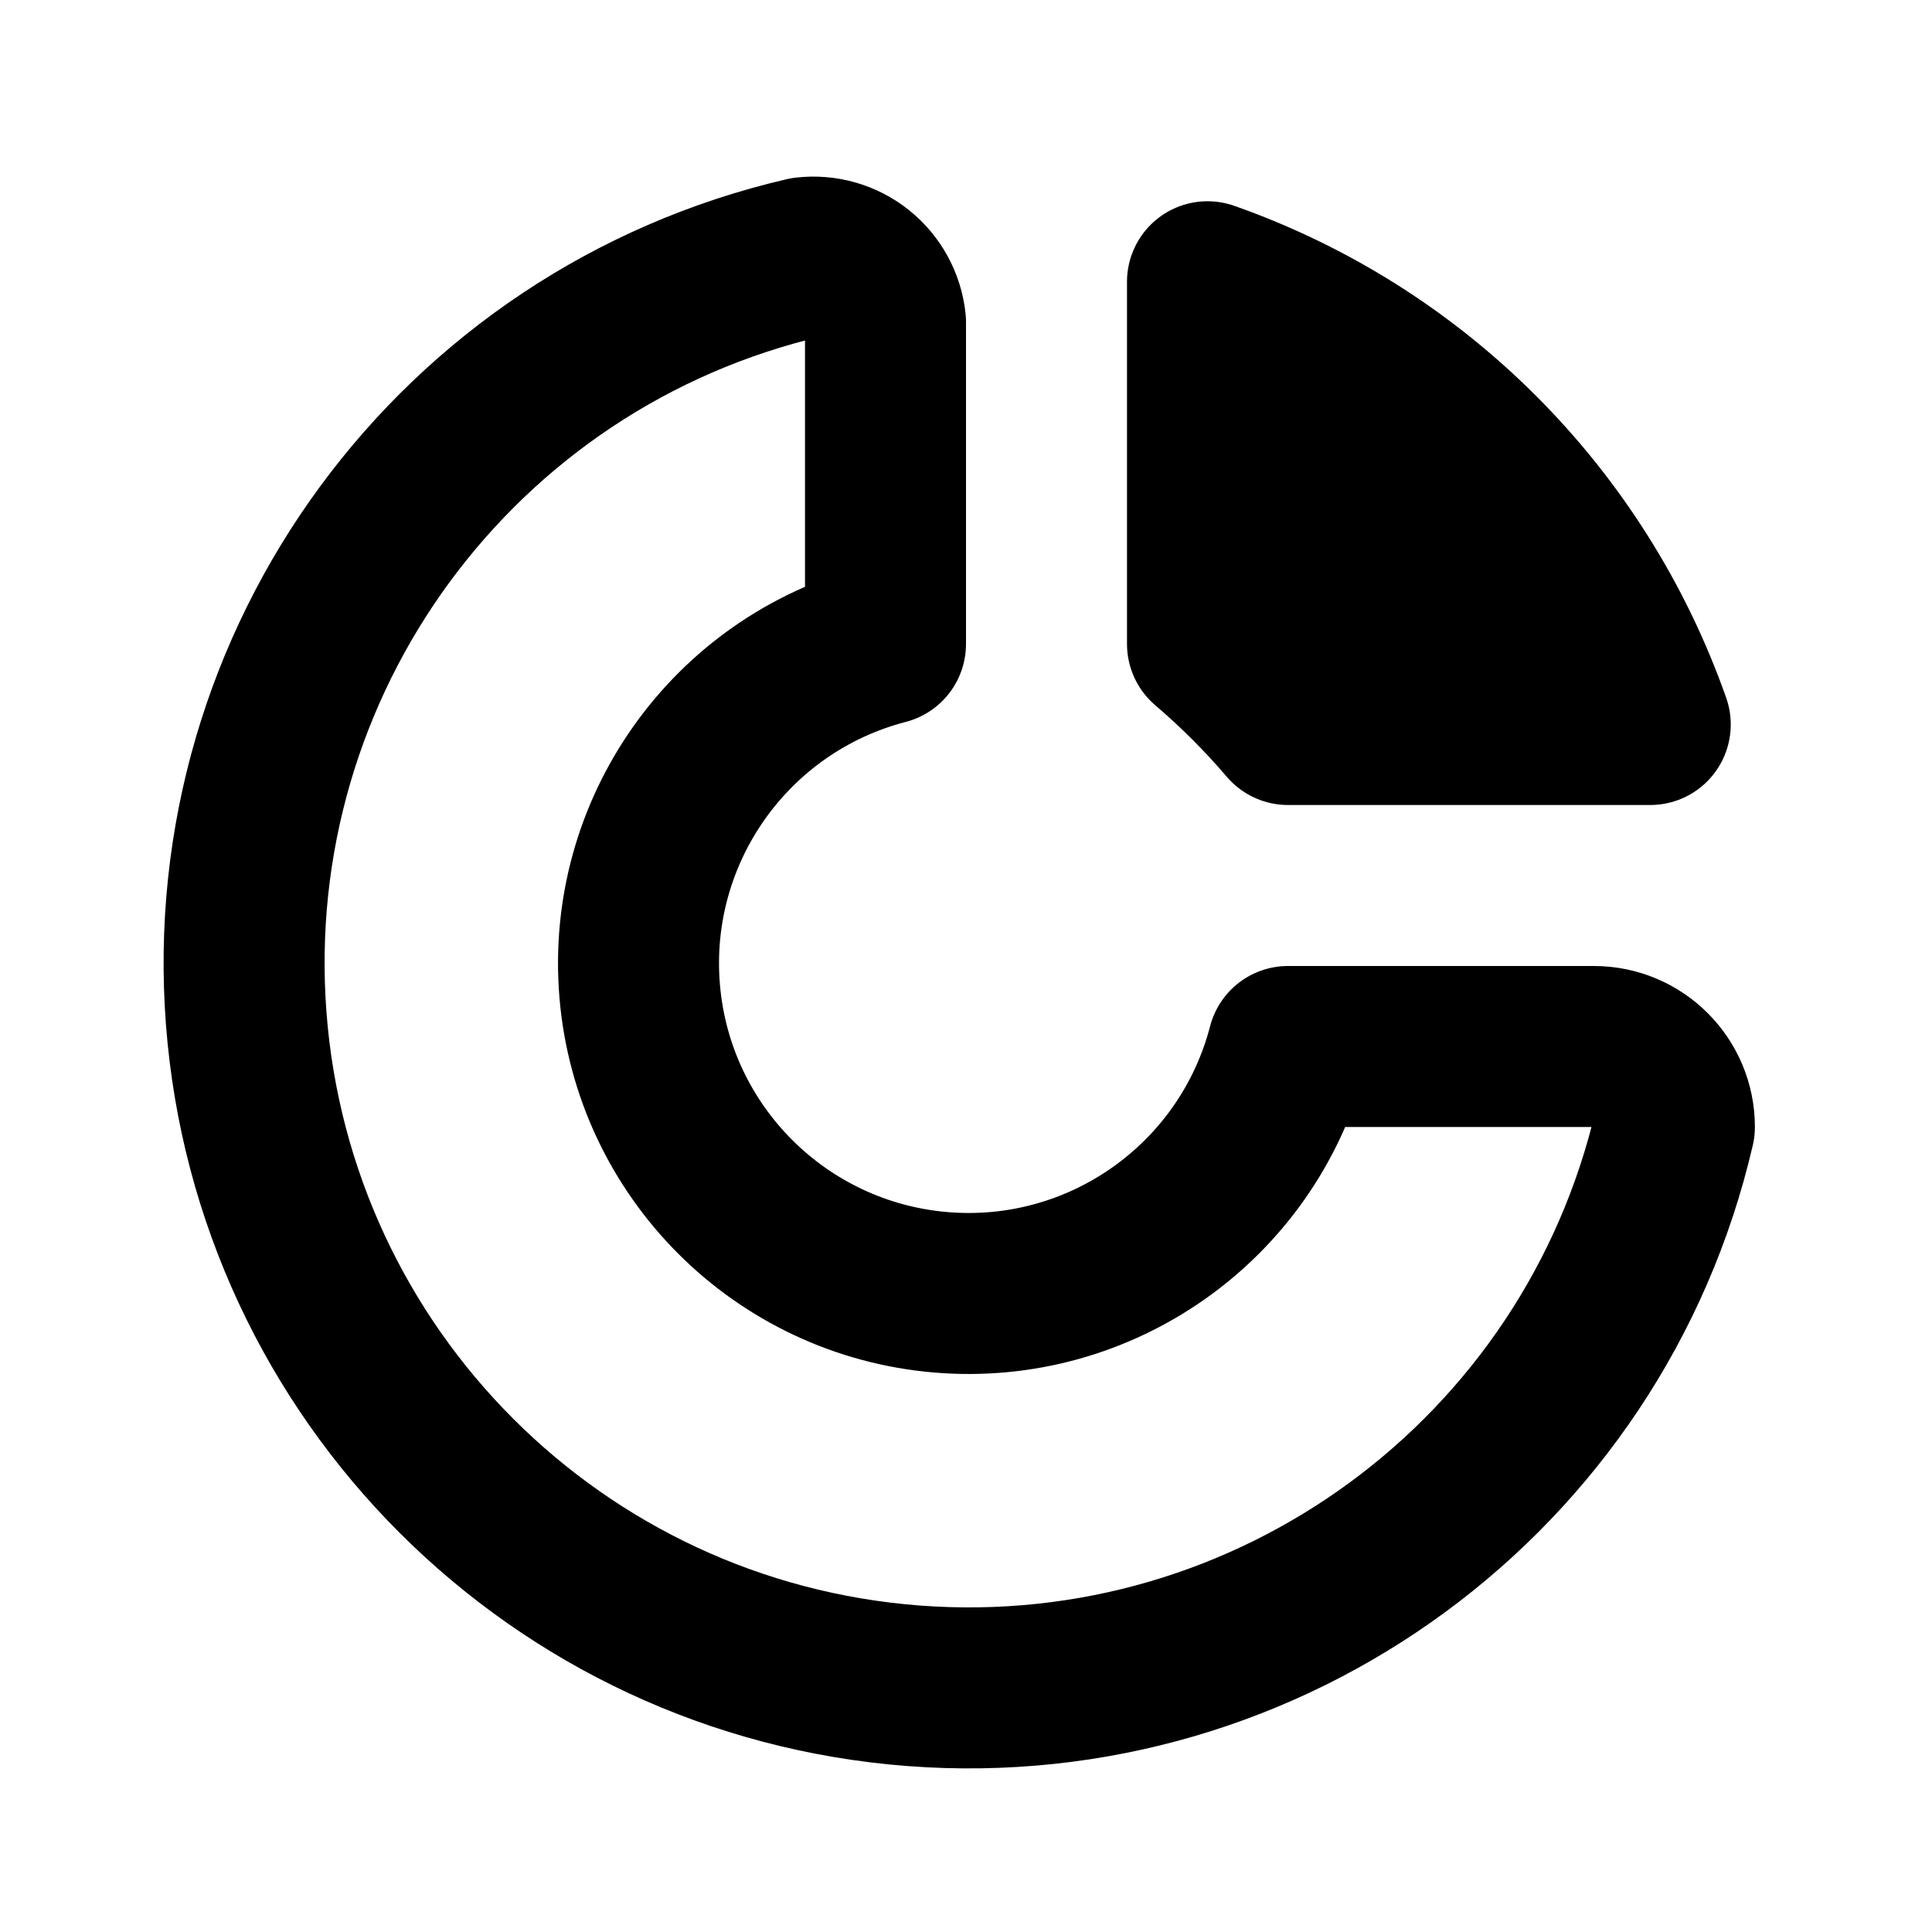
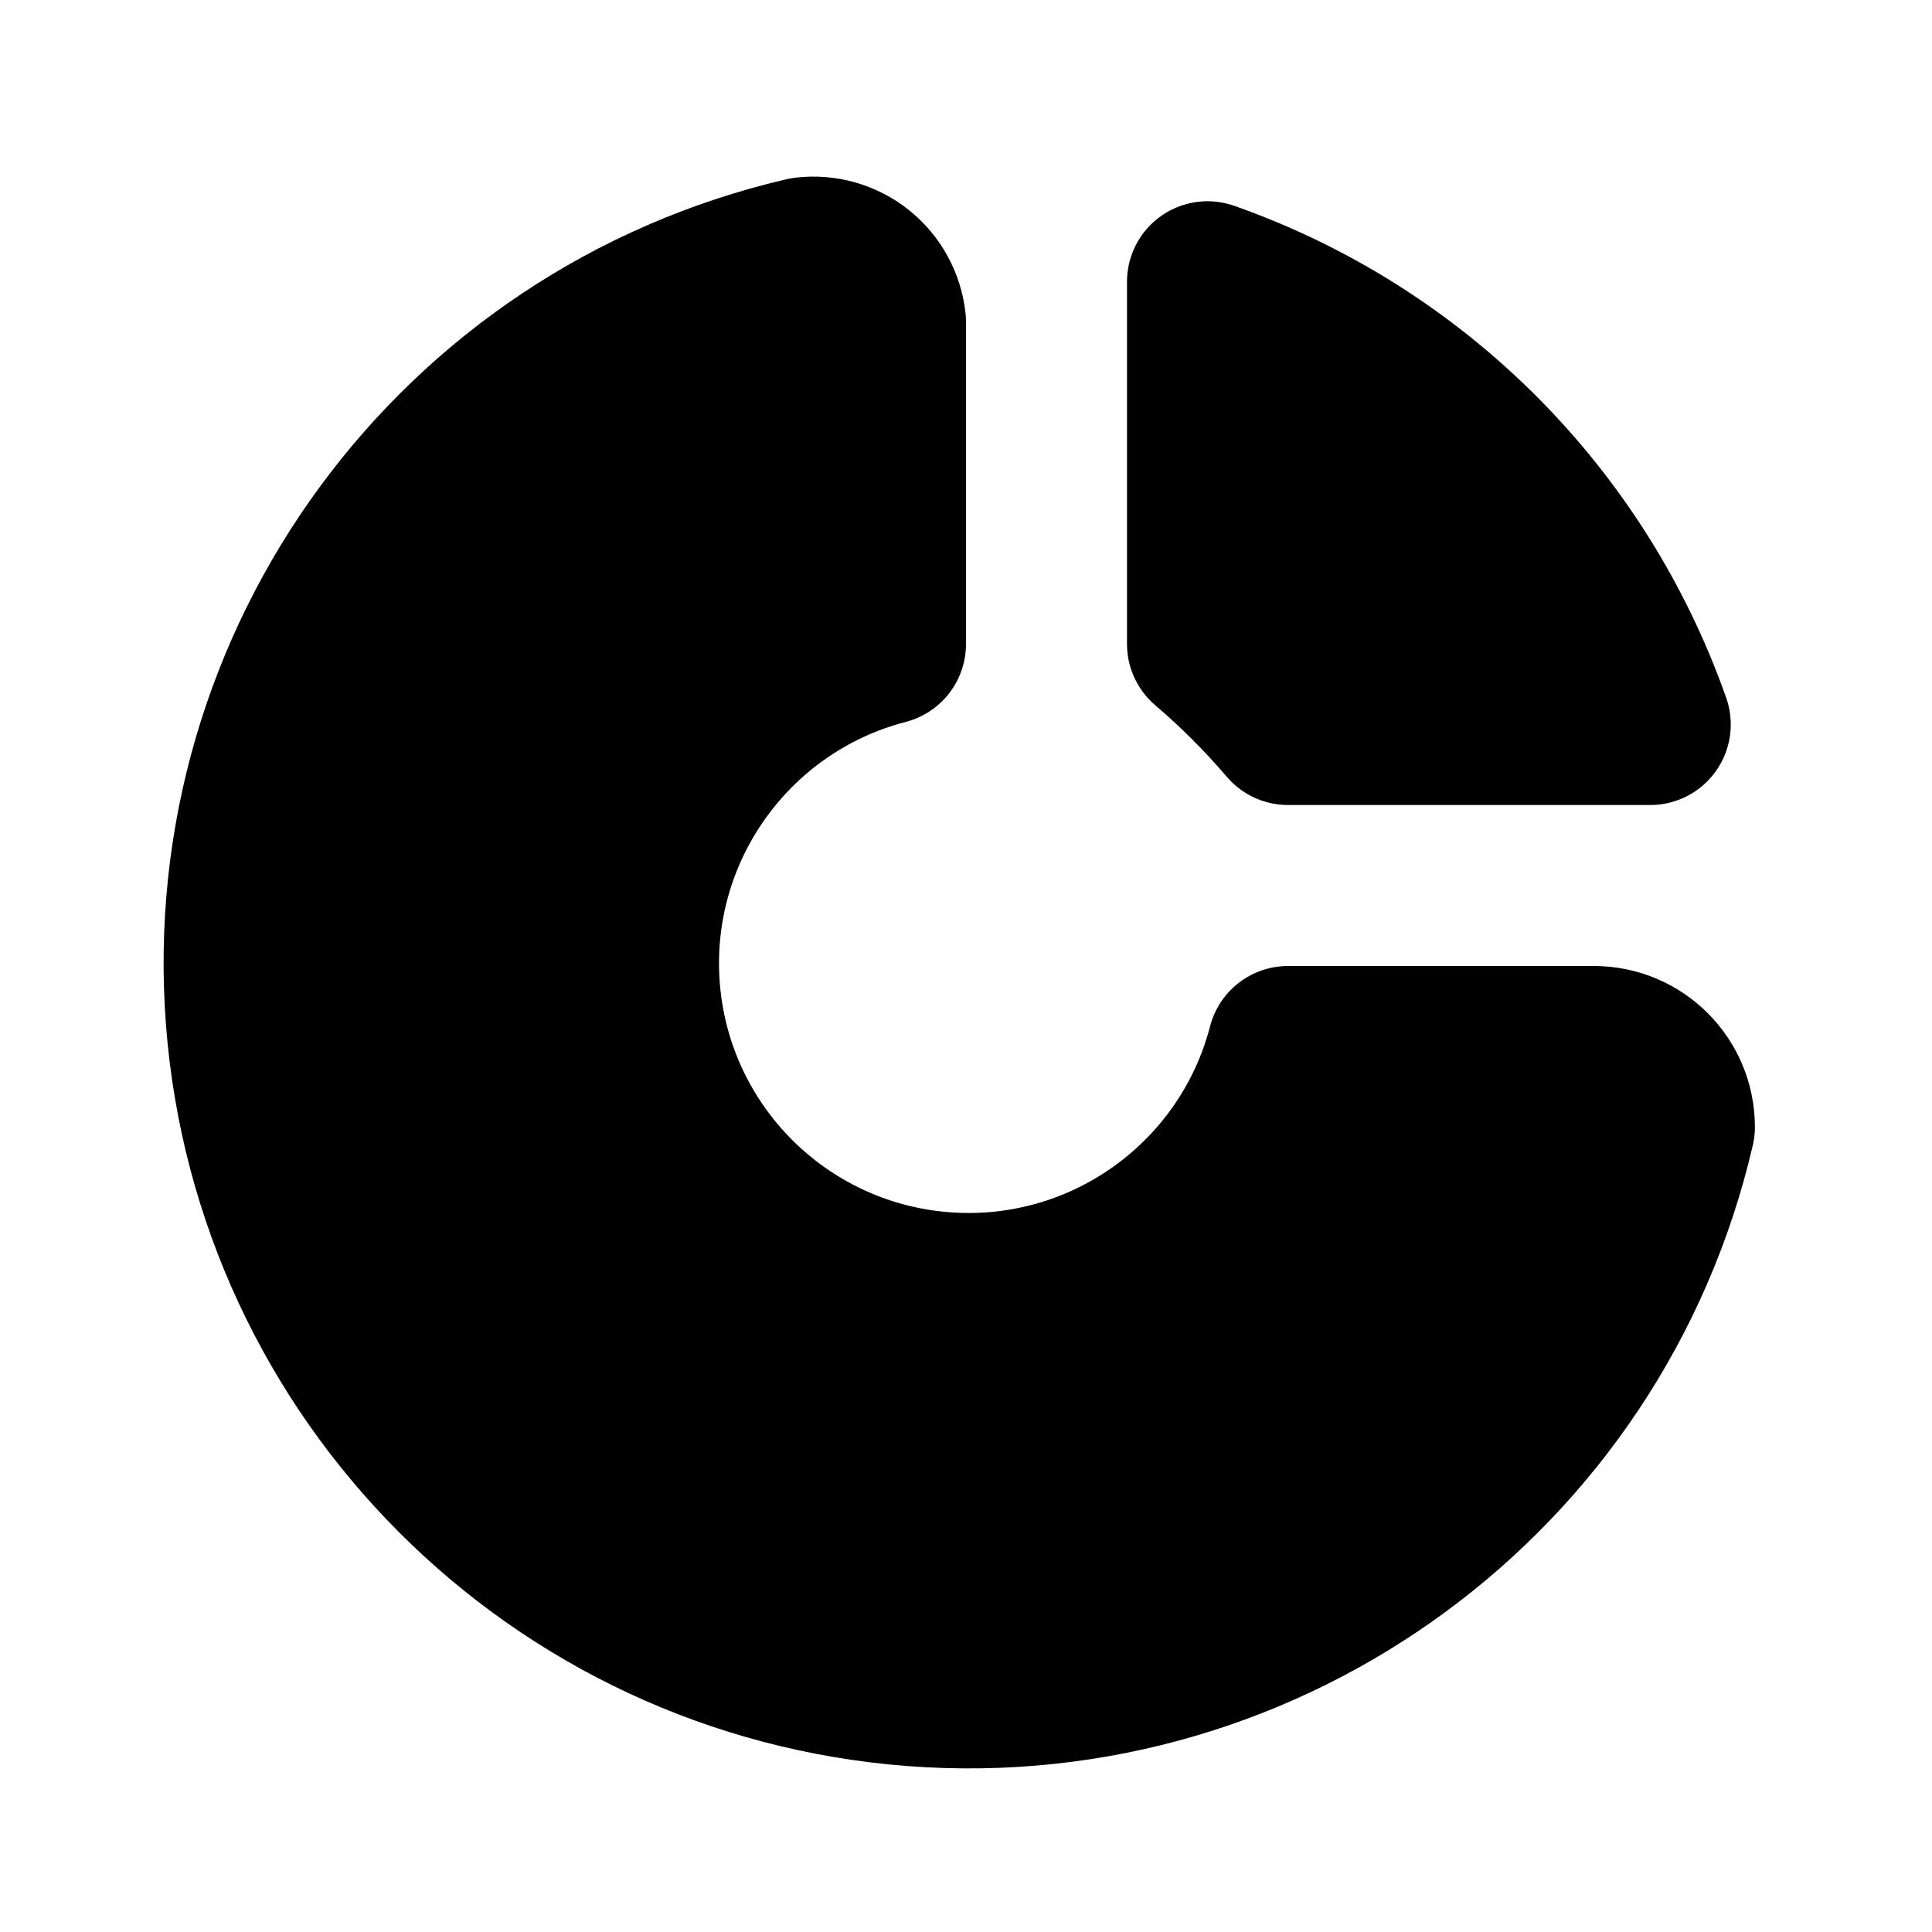
<svg xmlns="http://www.w3.org/2000/svg" class="icon icon-tabler icon-tabler-chart-donut-filled" width="24" height="24" viewBox="0 0 24 24" stroke-width="2" stroke="currentColor" fill="none" stroke-linecap="round" stroke-linejoin="round">
  <path stroke="none" d="M0 0h24v24H0z" fill="none" />
-   <path d="M10 3.2a9 9 0 1 0 10.8 10.8a1 1 0 0 0 -1 -1h-3.8a4.1 4.1 0 1 1 -5 -5v-4a0.9 .9 0 0 0 -1 -.8" />
+   <path d="M10 3.2a9 9 0 1 0 10.8 10.8a1 1 0 0 0 -1 -1h-3.8a4.1 4.1 0 1 1 -5 -5v-4a0.9 .9 0 0 0 -1 -.8" fill="currentColor" />
  <path d="M15 3.5a9 9 0 0 1 5.5 5.5h-4.5a9 9 0 0 0 -1 -1v-4.5" fill="currentColor" />
</svg>
